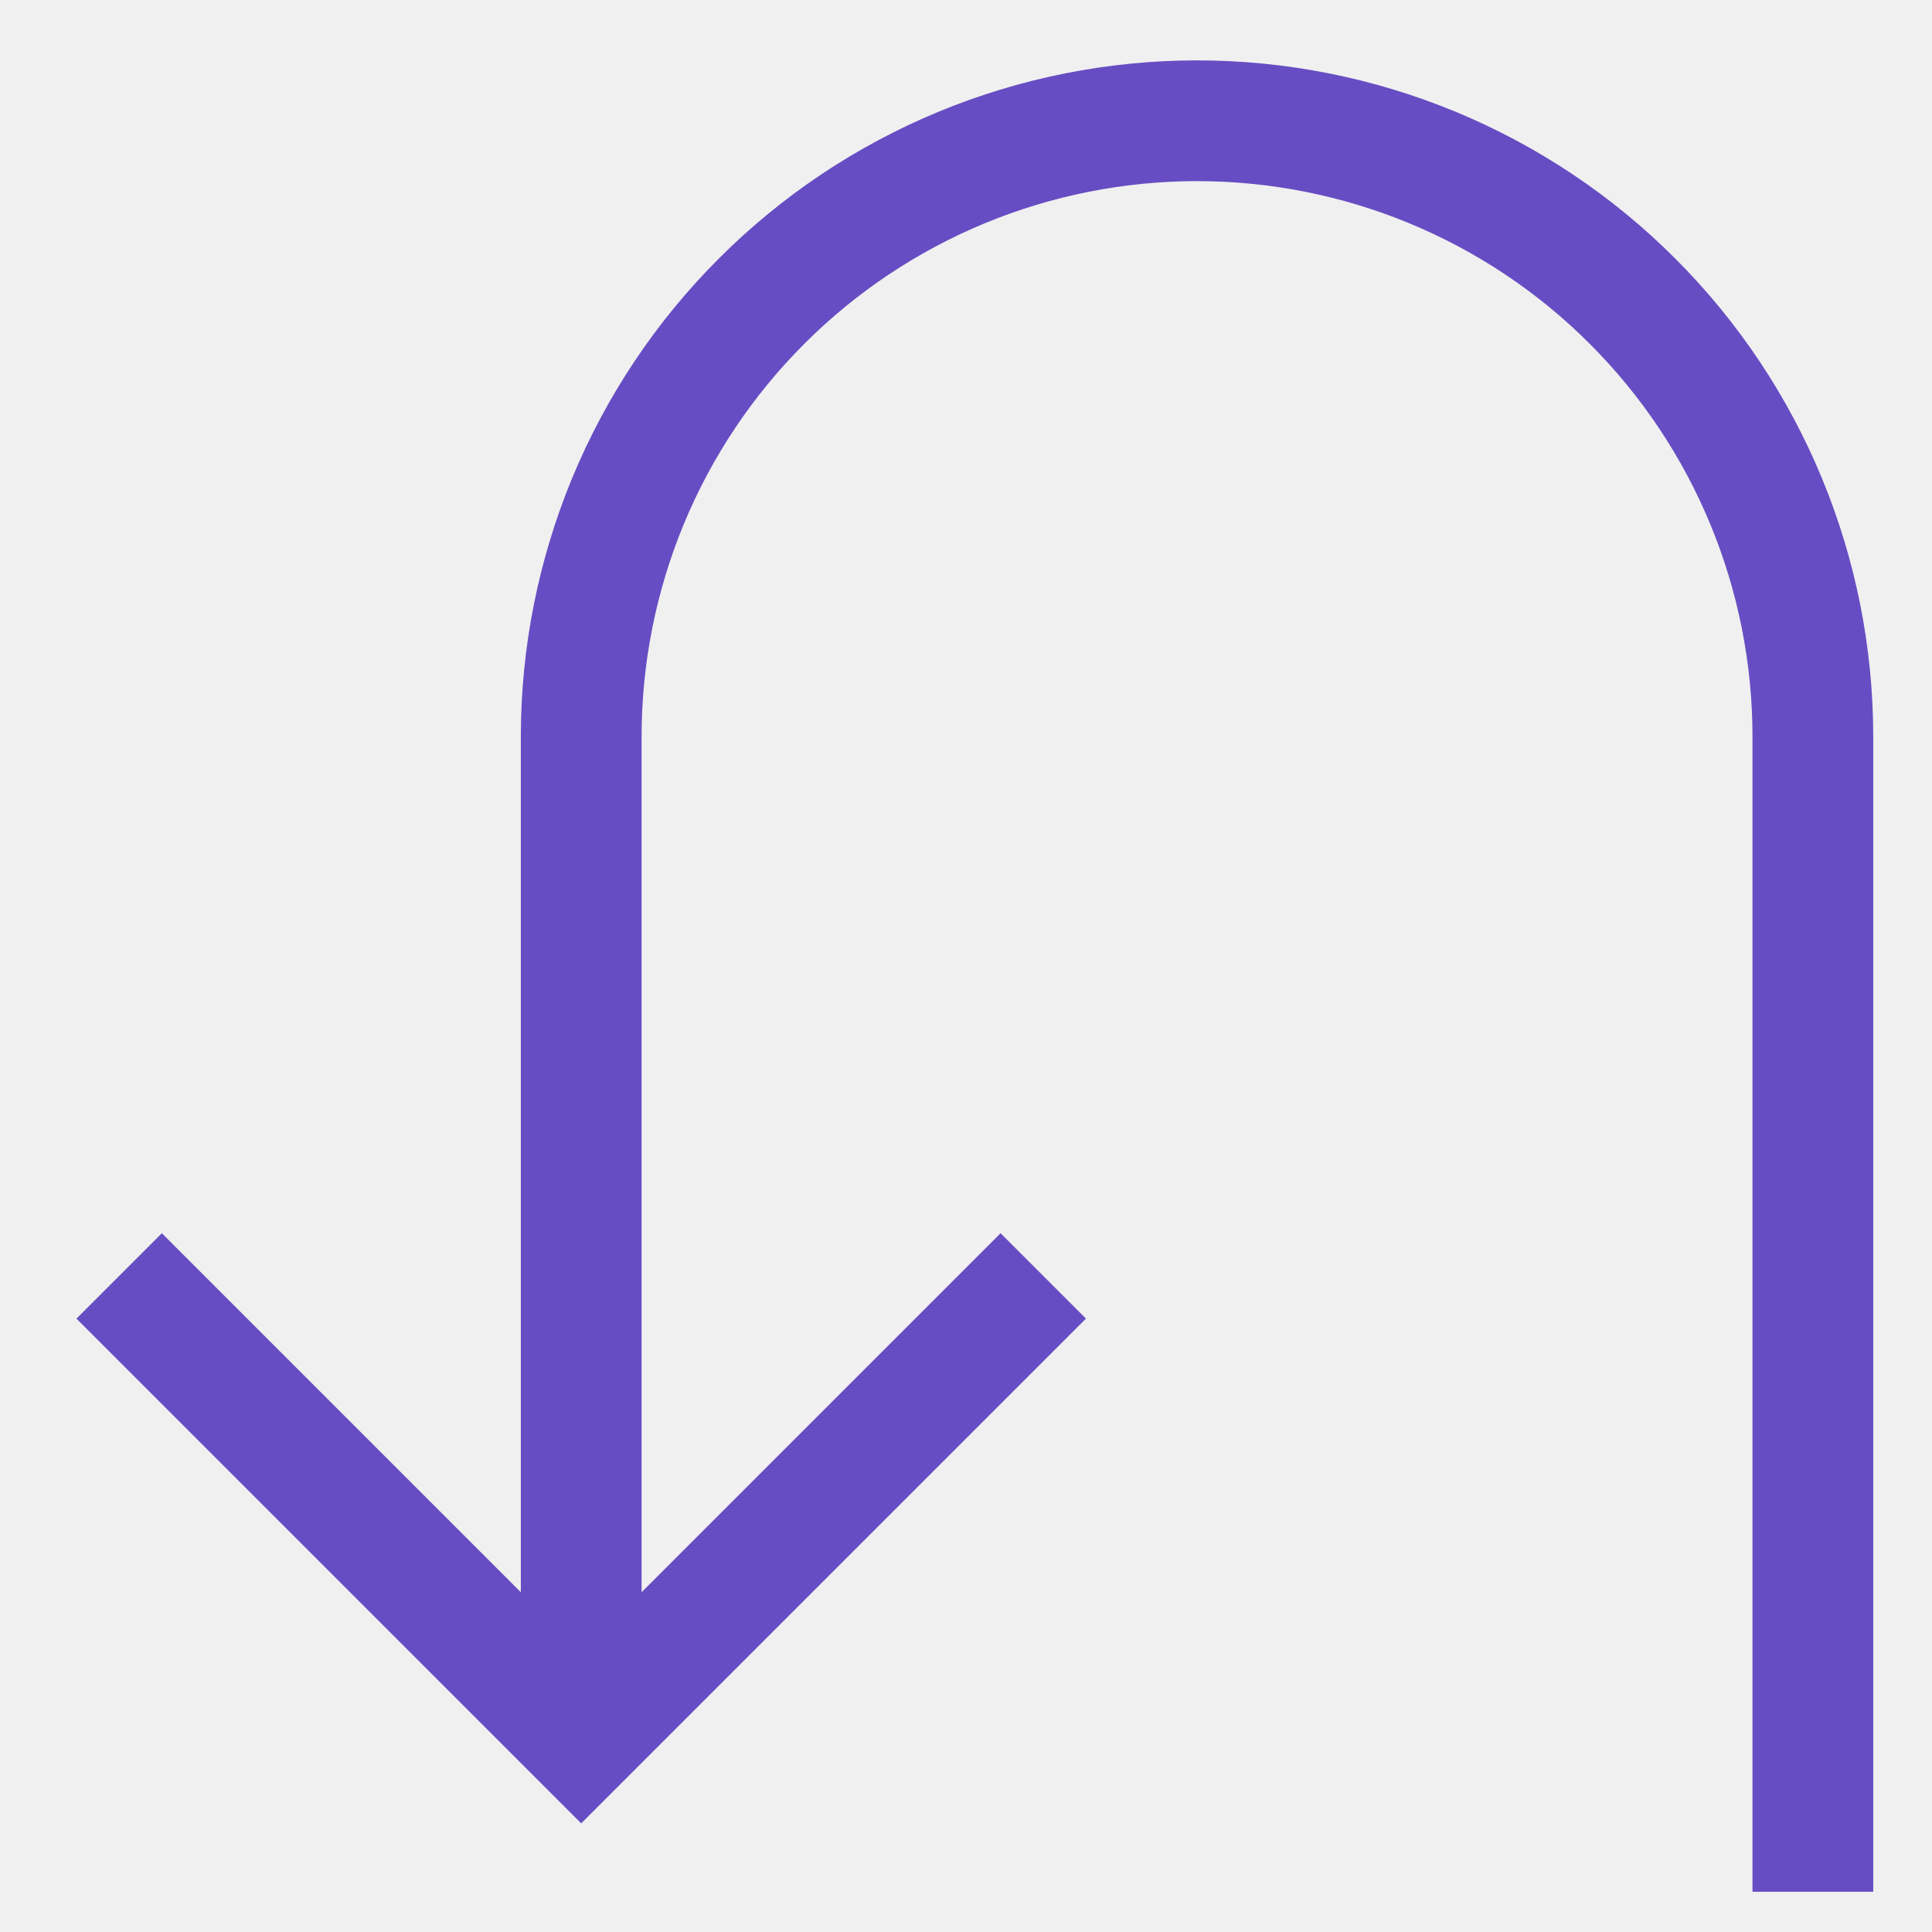
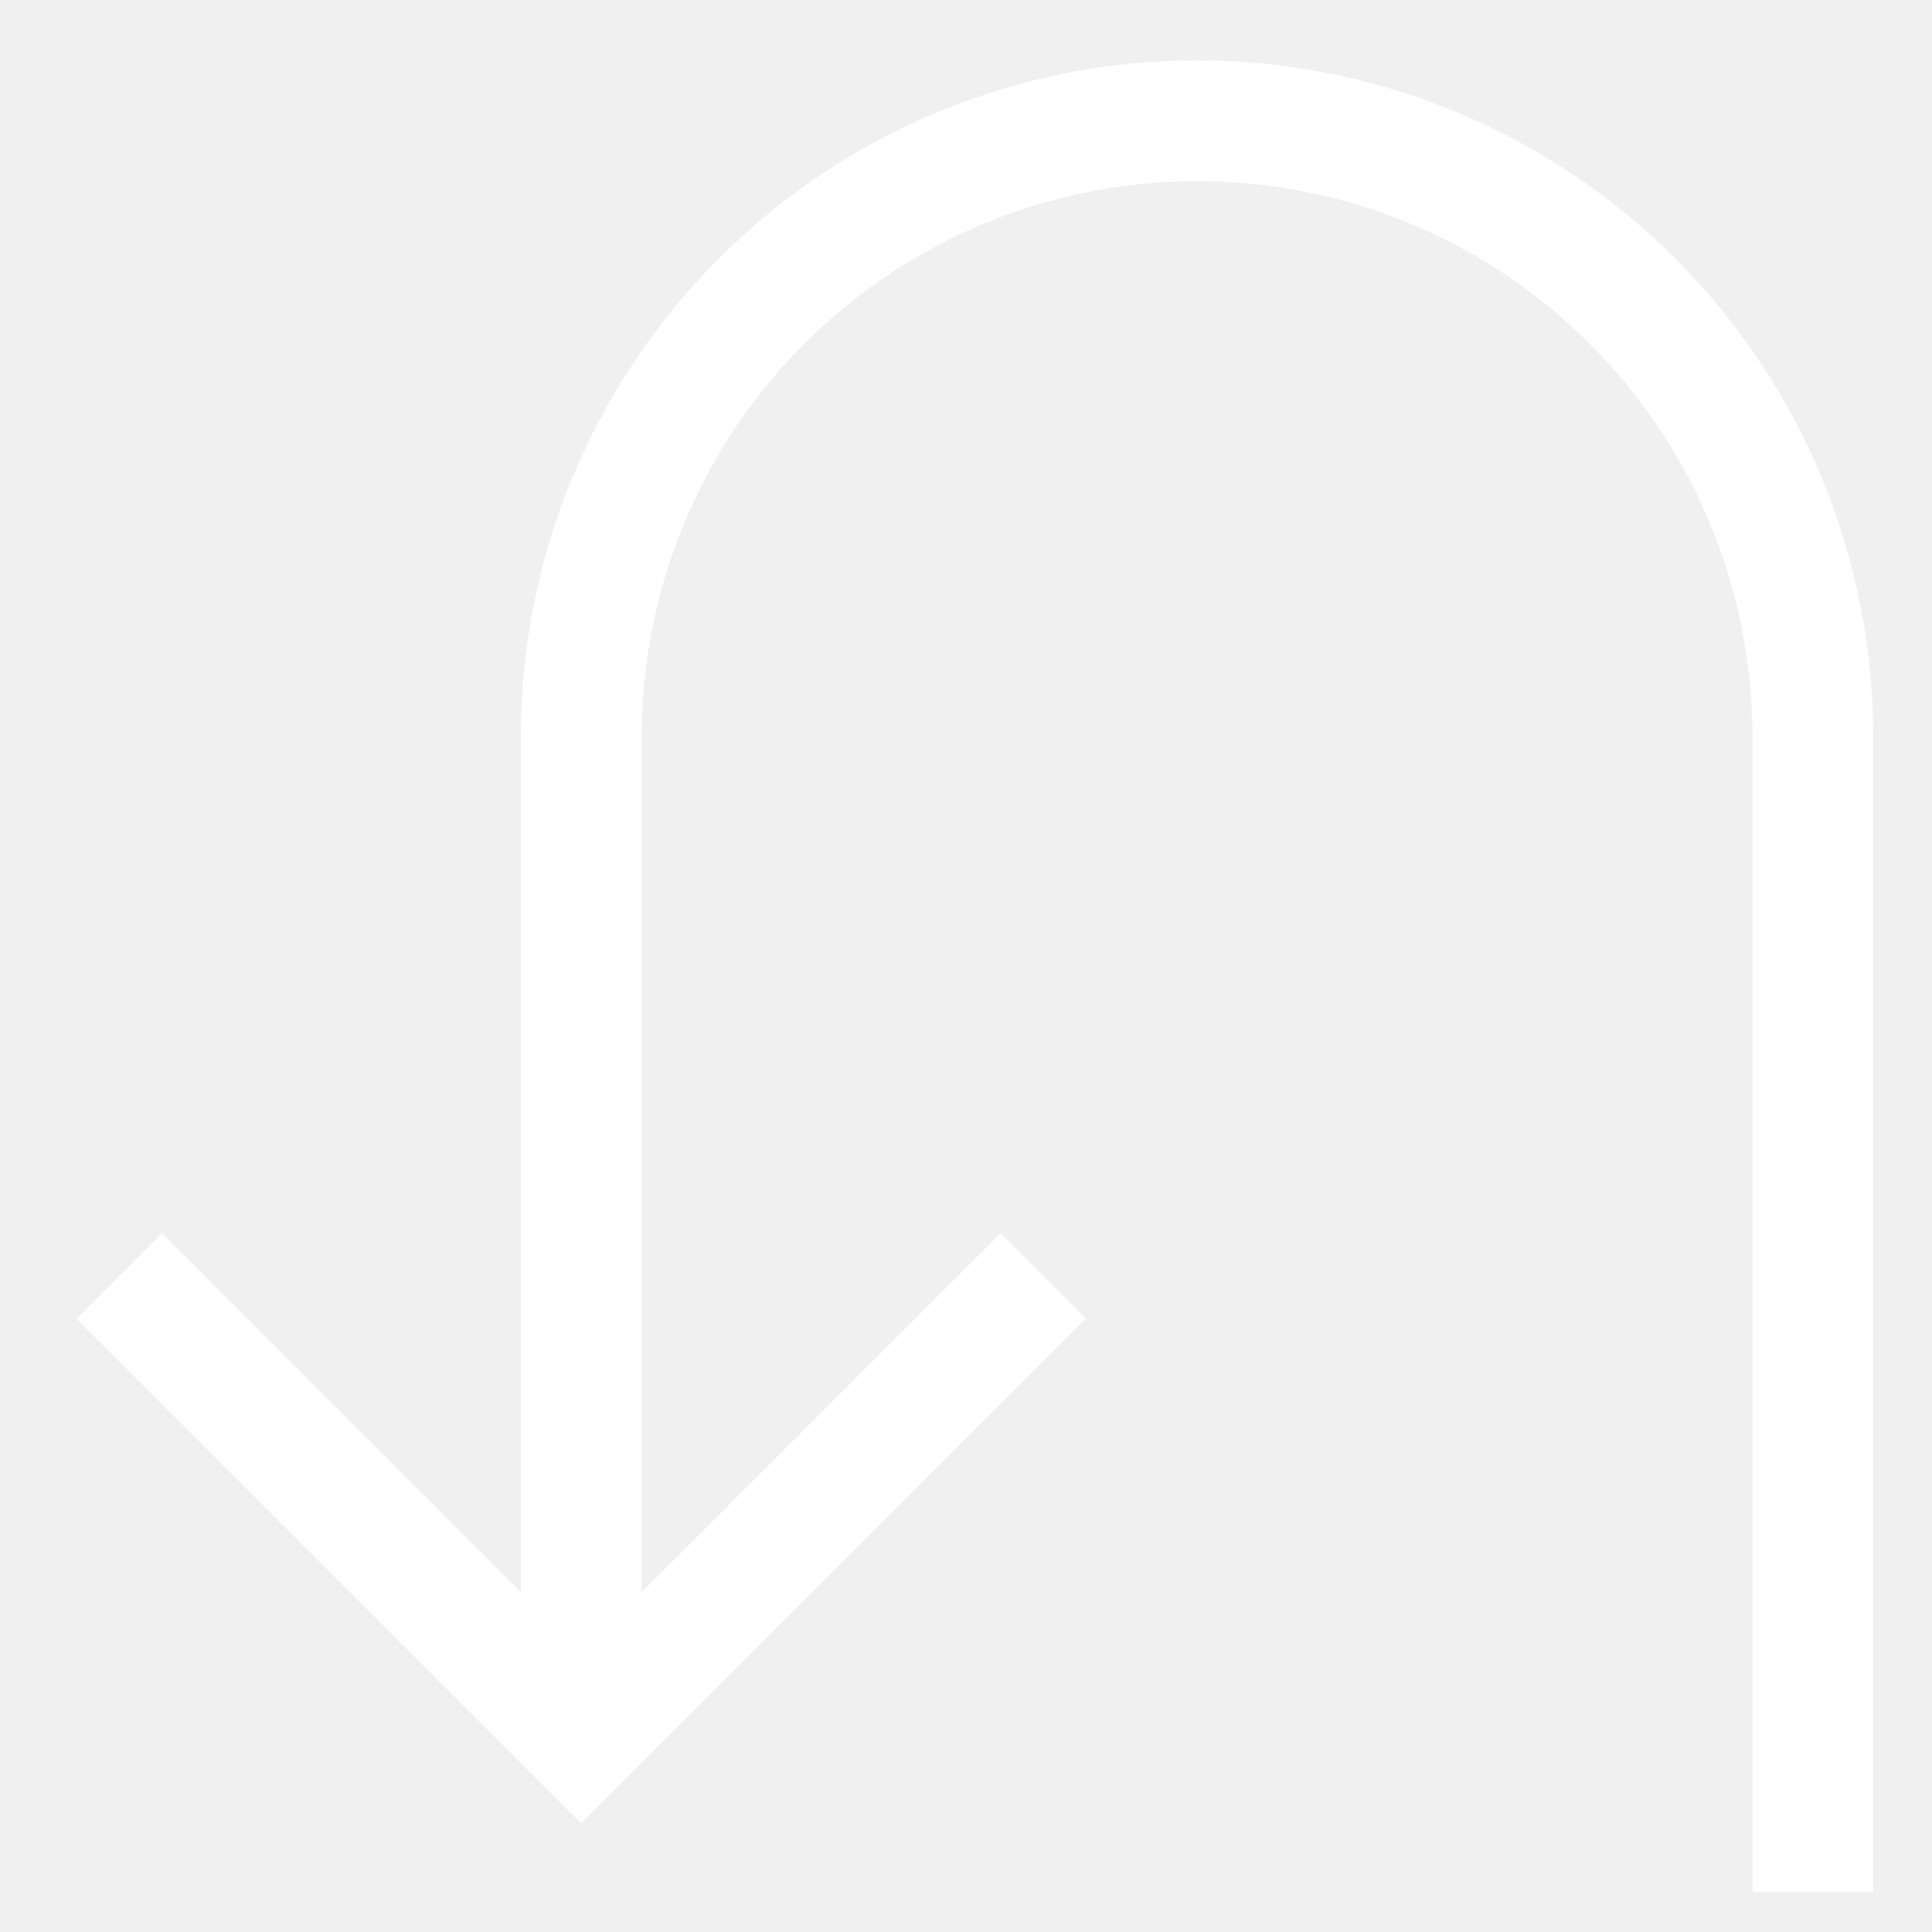
<svg xmlns="http://www.w3.org/2000/svg" width="24" height="24" viewBox="0 0 24 24" fill="none">
  <g clip-path="url(#clip0_1432_3436)">
-     <path d="M7.22 21.59V9.15C7.22 8.145 7.418 7.151 7.802 6.222C8.187 5.294 8.75 4.451 9.461 3.741C10.171 3.03 11.014 2.467 11.943 2.082C12.871 1.698 13.865 1.5 14.87 1.5C15.875 1.5 16.869 1.698 17.797 2.082C18.726 2.467 19.569 3.03 20.279 3.741C21.714 5.175 22.52 7.121 22.52 9.15V23.5" stroke="#674DC3" stroke-width="1.5" stroke-miterlimit="10" />
-     <path d="M1.48 15.85L7.22 21.59L12.96 15.85" stroke="#674DC3" stroke-width="1.5" stroke-miterlimit="10" />
+     <path d="M7.22 21.59V9.15C7.22 8.145 7.418 7.151 7.802 6.222C8.187 5.294 8.75 4.451 9.461 3.741C10.171 3.03 11.014 2.467 11.943 2.082C12.871 1.698 13.865 1.5 14.87 1.5C15.875 1.5 16.869 1.698 17.797 2.082C18.726 2.467 19.569 3.03 20.279 3.741C21.714 5.175 22.52 7.121 22.52 9.15V23.5" stroke="#ffffff" stroke-width="1.5" stroke-miterlimit="10" />
+     <path d="M1.48 15.85L7.22 21.59L12.96 15.85" stroke="#ffffff" stroke-width="1.5" stroke-miterlimit="10" />
  </g>
  <defs>
    <clipPath id="clip0_1432_3436">
      <rect width="24" height="24" fill="white" />
    </clipPath>
  </defs>
</svg>
